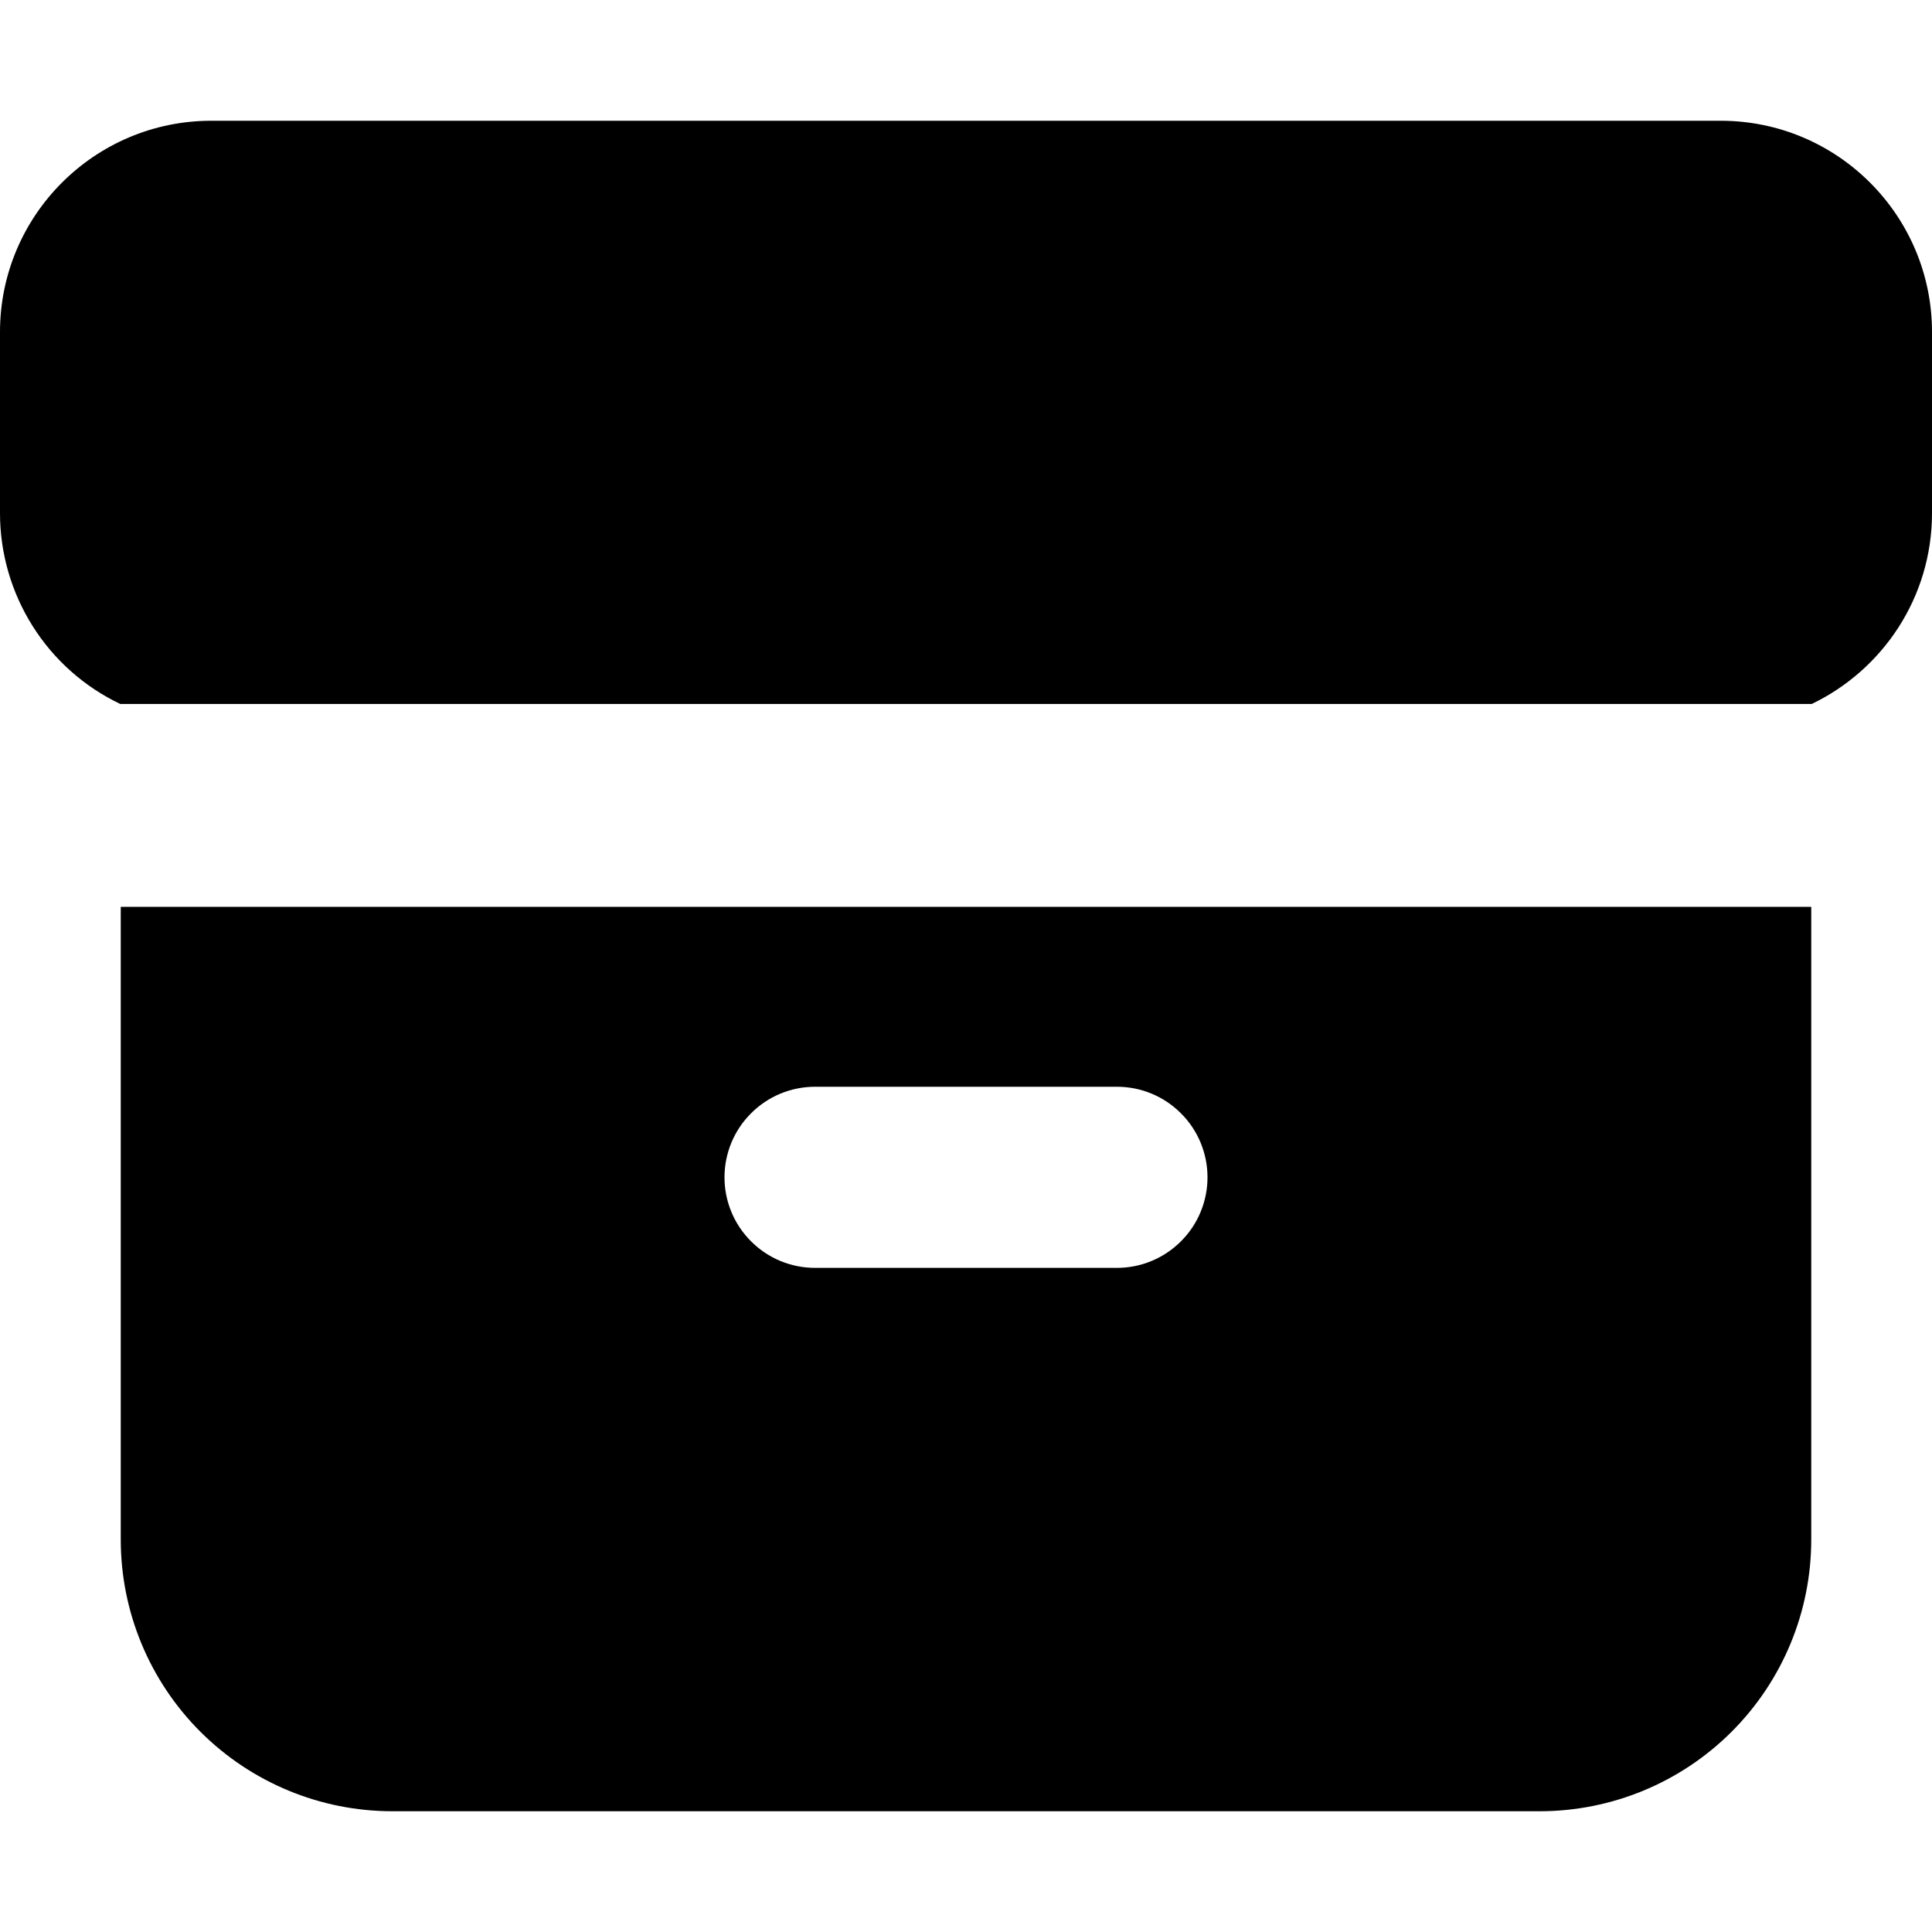
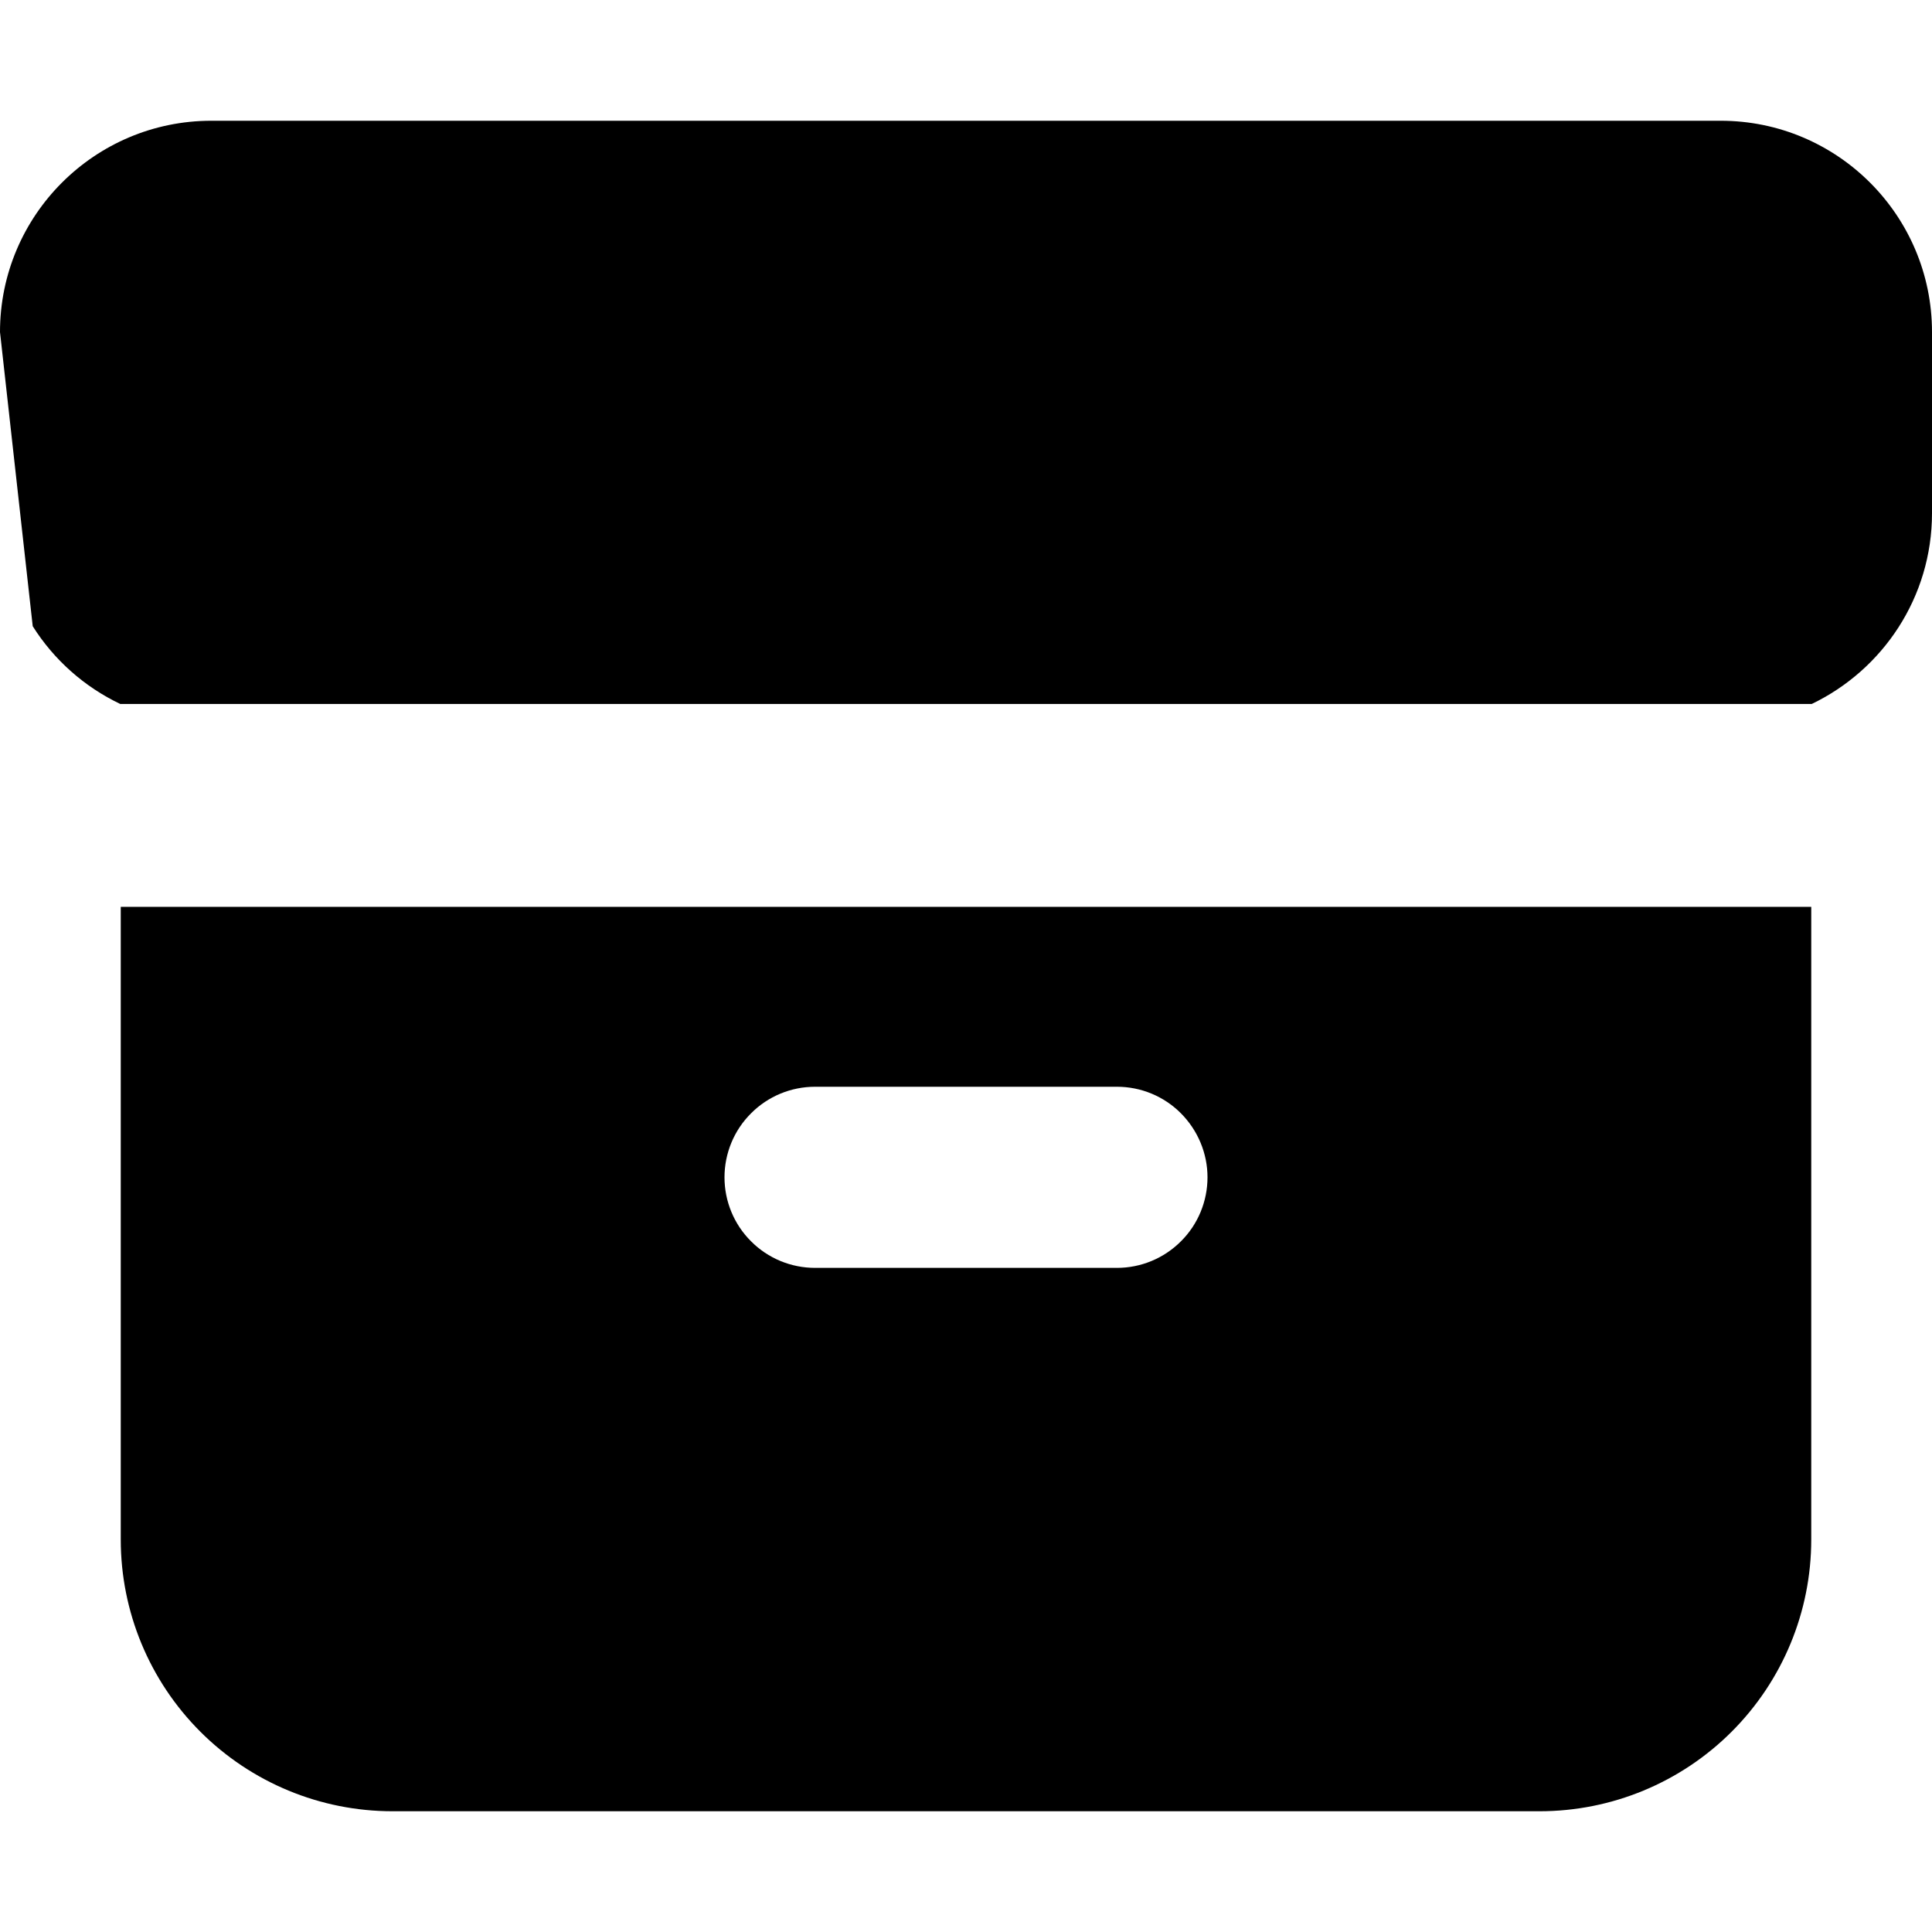
<svg xmlns="http://www.w3.org/2000/svg" width="16" height="16" fill="none" viewBox="0 0 16 16">
-   <path fill="currentColor" d="M2.1e-7 2.75C2.1e-7 1.784.784 1 1.75 1h12.5c.966 0 1.75.784 1.75 1.75v1.5c0 .696-.407 1.297-.996 1.58H.996C.698 5.688.447 5.465.271 5.186.094 4.906-0 4.581 2.1e-7 4.25z" />
-   <path fill="currentColor" fill-rule="evenodd" d="M1 7.51h14V12.75c0 .597-.237 1.169-.659 1.591-.422.422-.994.659-1.591.659h-9.5c-.597 0-1.169-.237-1.591-.659C1.237 13.919 1 13.347 1 12.75zm5.22 1.71C6.36 9.079 6.551 9 6.75 9h2.5c.199 0 .39.079.53.22C9.921 9.36 10 9.551 10 9.75c0 .199-.079.39-.22.53-.141.141-.331.22-.53.22h-2.5c-.199 0-.39-.079-.53-.22C6.079 10.14 6 9.949 6 9.75c0-.199.079-.39.22-.53" />
+   <path fill="currentColor" d="M2.1e-7 2.75C2.1e-7 1.784.784 1 1.75 1h12.5c.966 0 1.75.784 1.75 1.75v1.5c0 .696-.407 1.297-.996 1.58H.996C.698 5.688.447 5.465.271 5.186" />
+   <path fill="currentColor" fill-rule="evenodd" d="M1 7.51h14V12.75c0 .597-.237 1.169-.659 1.591-.422.422-.994.659-1.591.659h-9.5c-.597 0-1.169-.237-1.591-.659C1.237 13.919 1 13.347 1 12.75zm5.22 1.71C6.36 9.079 6.551 9 6.75 9h2.5c.199 0 .39.079.53.22S10 9.551 10 9.75s-.079.39-.22.53c-.141.141-.331.22-.53.22h-2.5c-.199 0-.39-.079-.53-.22C6.079 10.14 6 9.949 6 9.75s.079-.39.22-.53" />
</svg>
